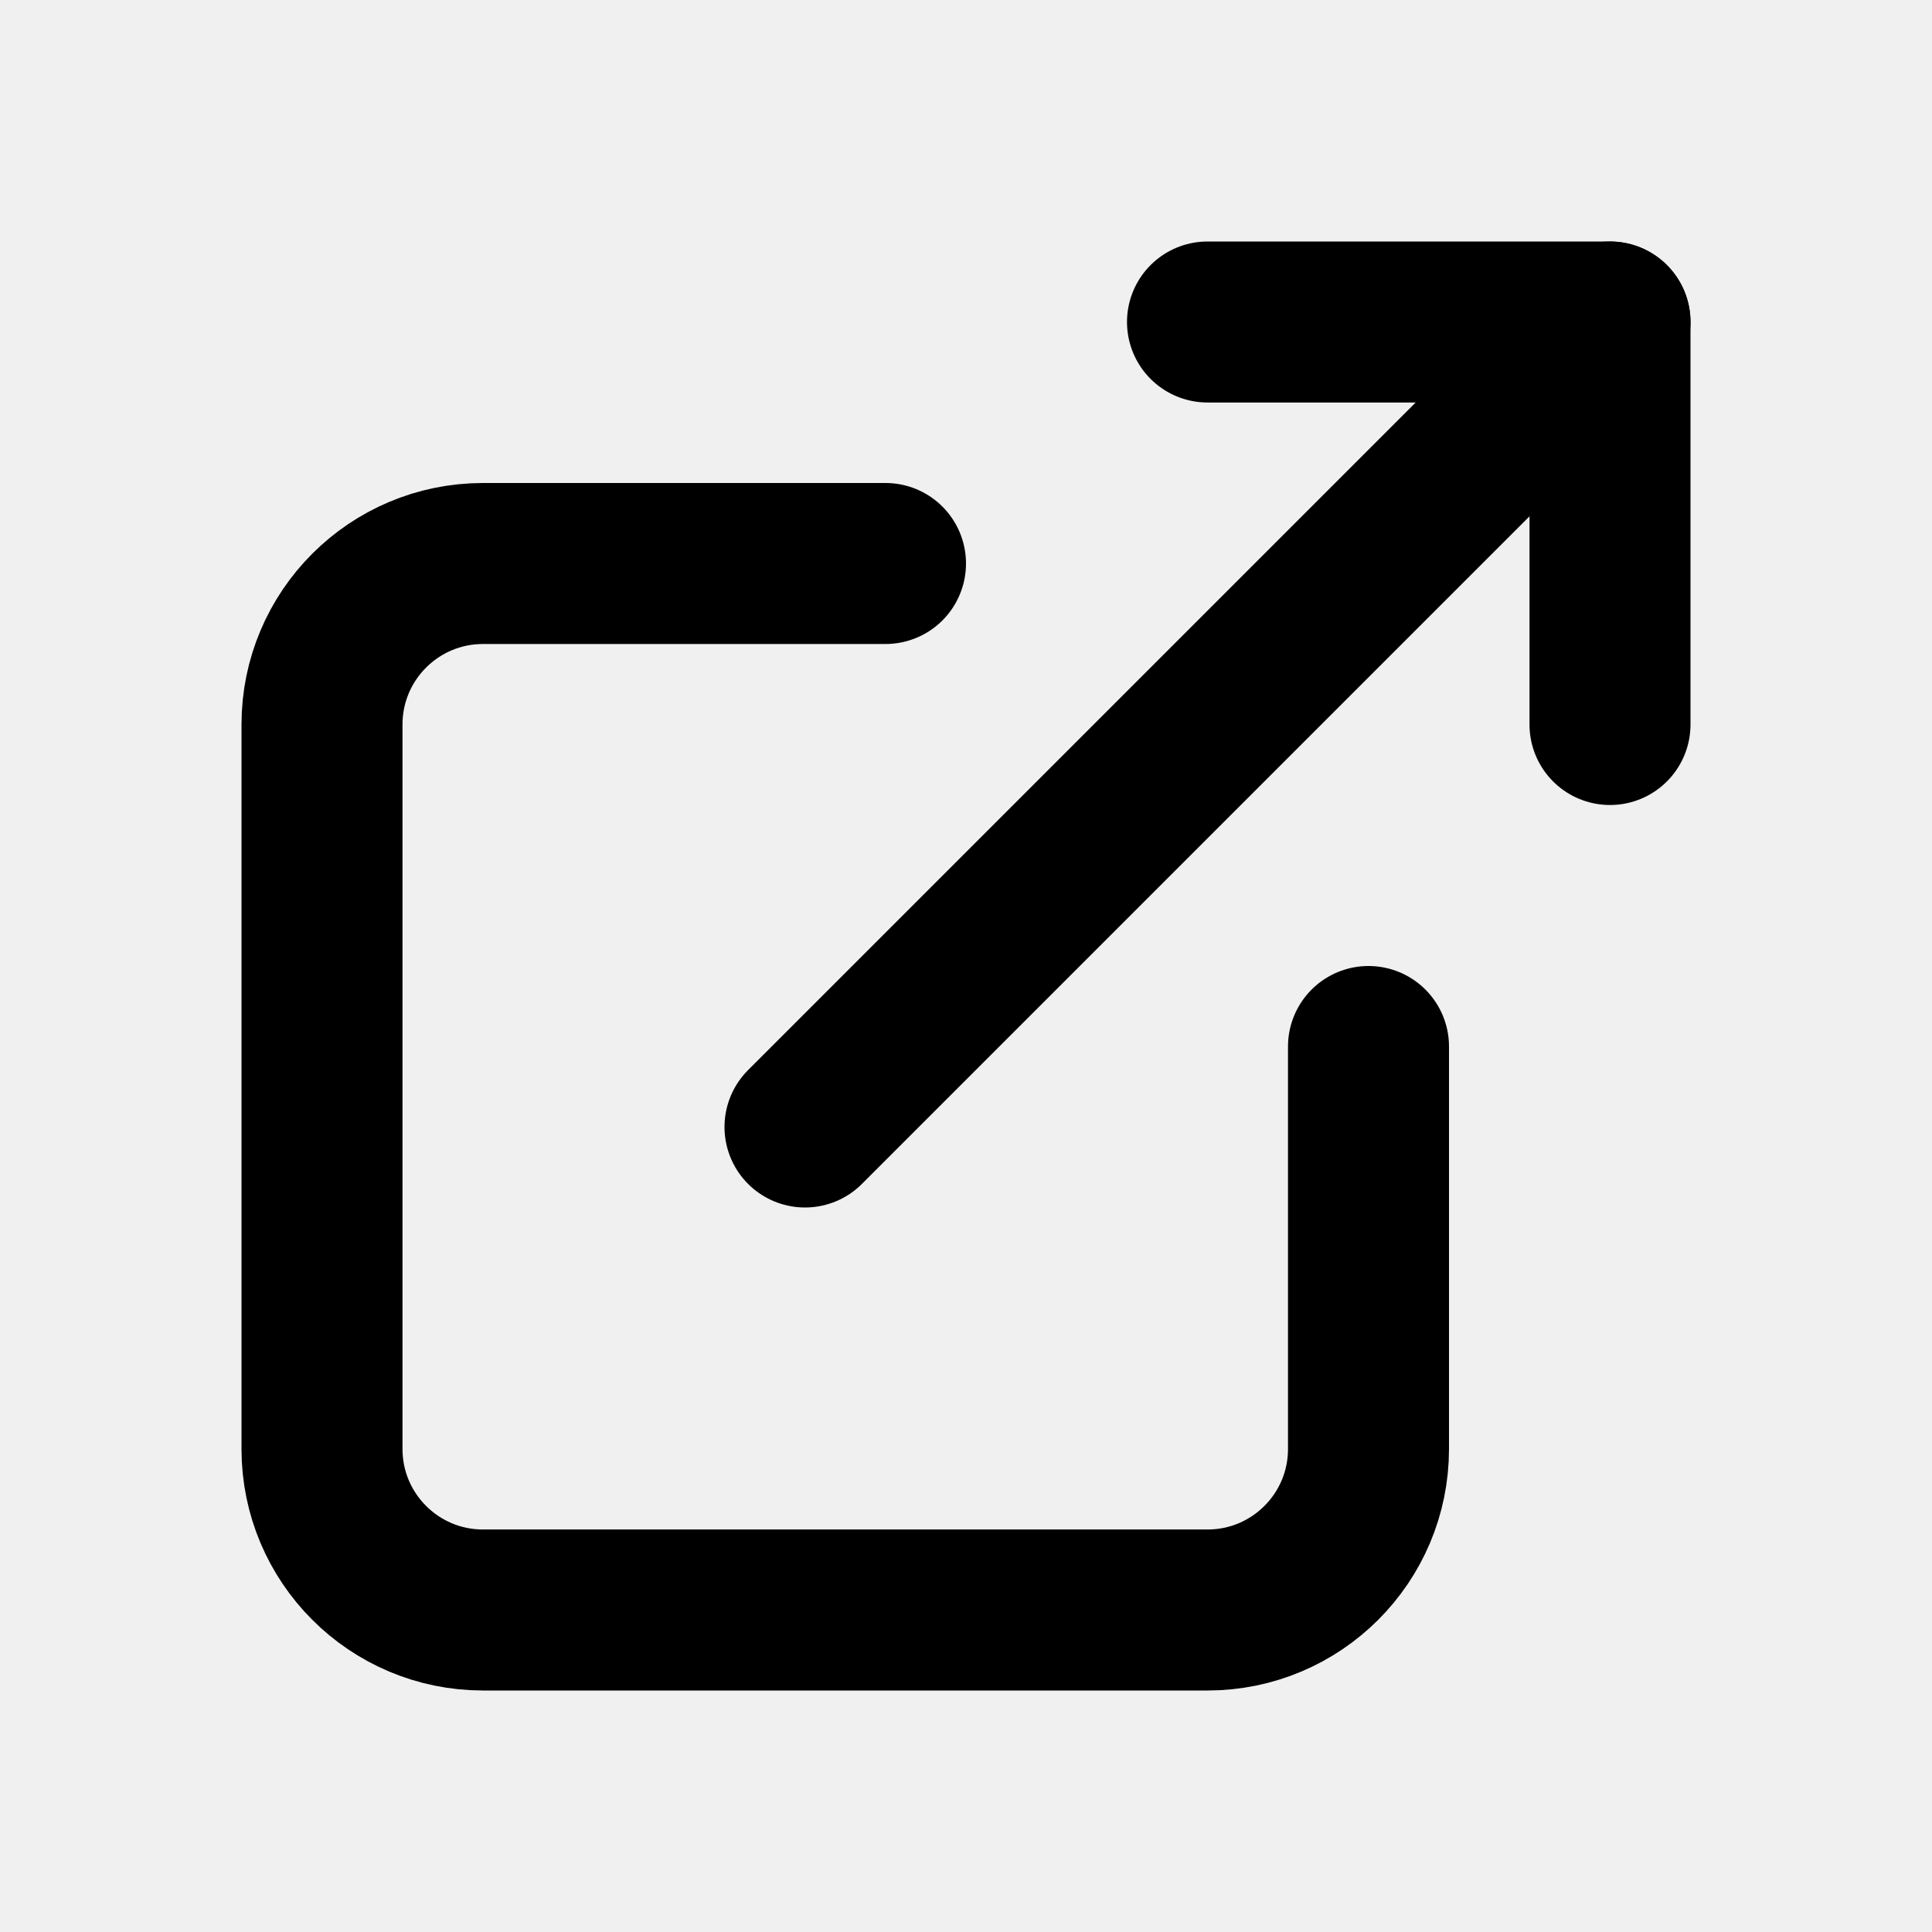
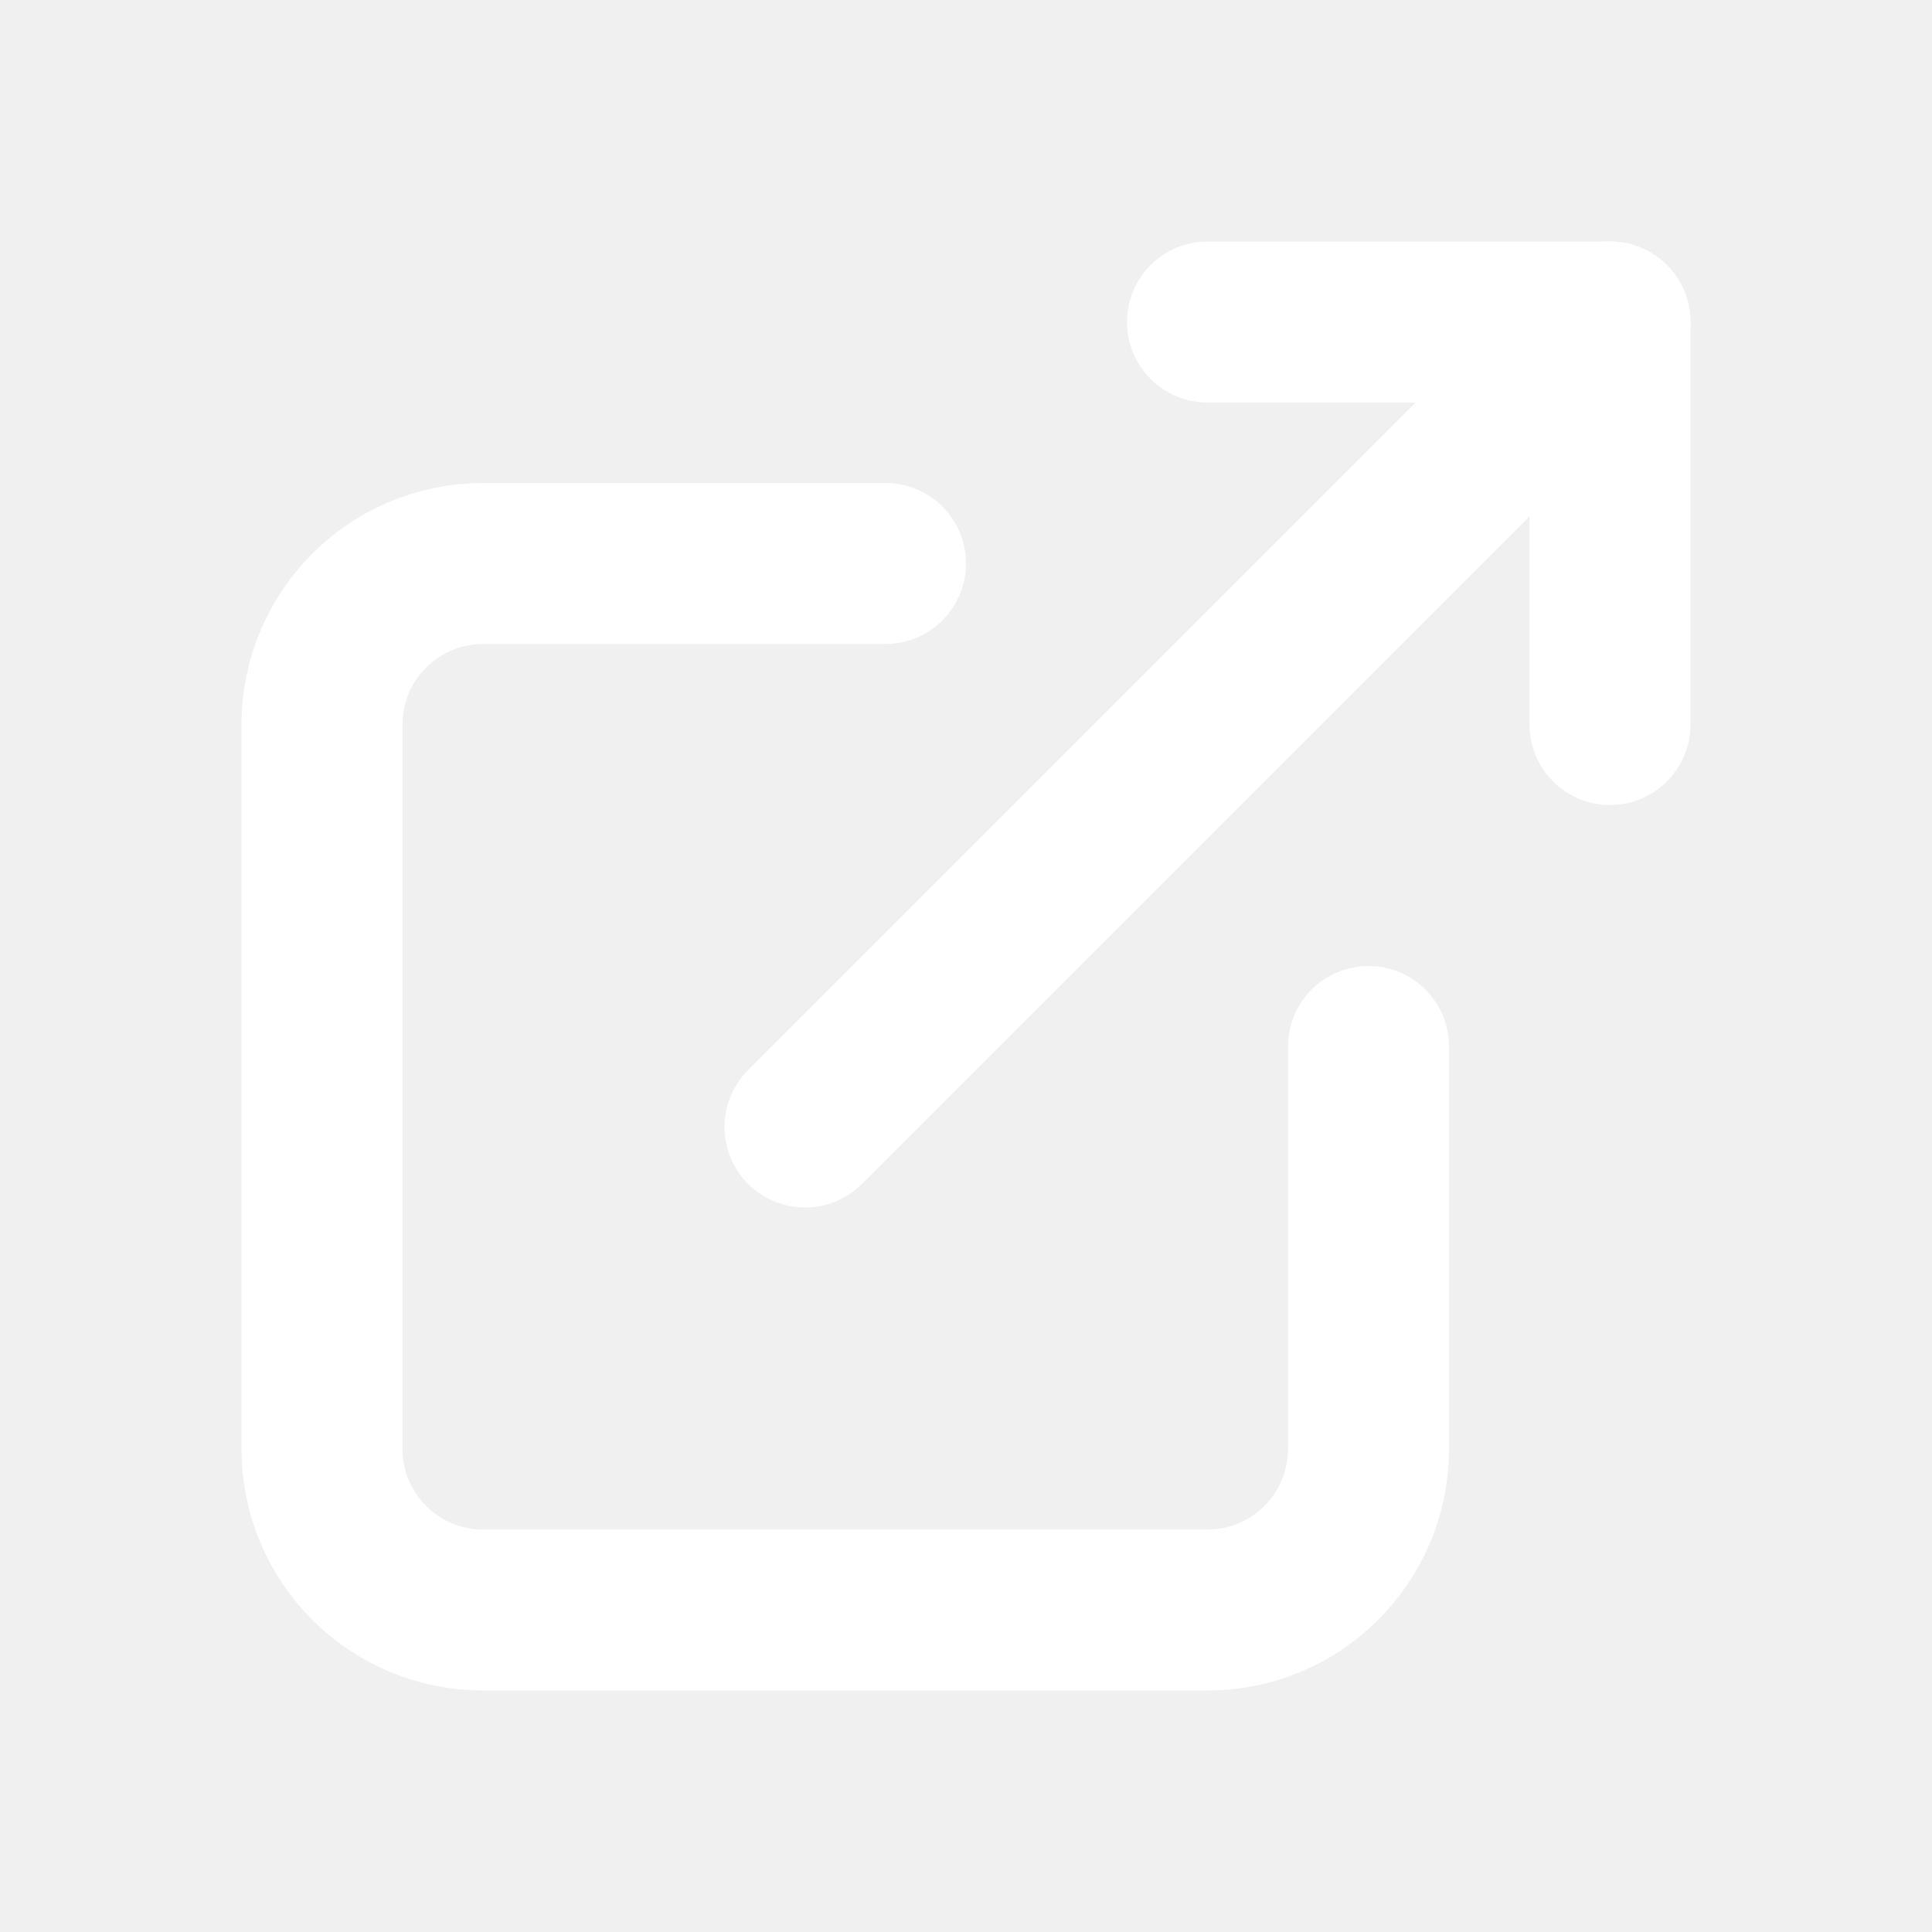
- <svg xmlns="http://www.w3.org/2000/svg" class="icon icon-tabler icon-tabler-external-link" width="24" height="24" viewBox="0 0 24 24" stroke-width="2" stroke="currentColor" fill="none" stroke-linecap="round" stroke-linejoin="round">
+ <svg xmlns="http://www.w3.org/2000/svg" class="icon icon-tabler icon-tabler-external-link" width="24" height="24" viewBox="0 0 24 24" stroke-width="2" stroke="#fff" fill="none" stroke-linecap="round" stroke-linejoin="round">
  <path stroke="none" d="M0 0h24v24H0z" fill="none" />
  <path d="M11 7h-5a2 2 0 0 0 -2 2v9a2 2 0 0 0 2 2h9a2 2 0 0 0 2 -2v-5" />
  <path d="M10 14l10 -10" />
  <path d="M15 4l5 0l0 5" />
</svg>
